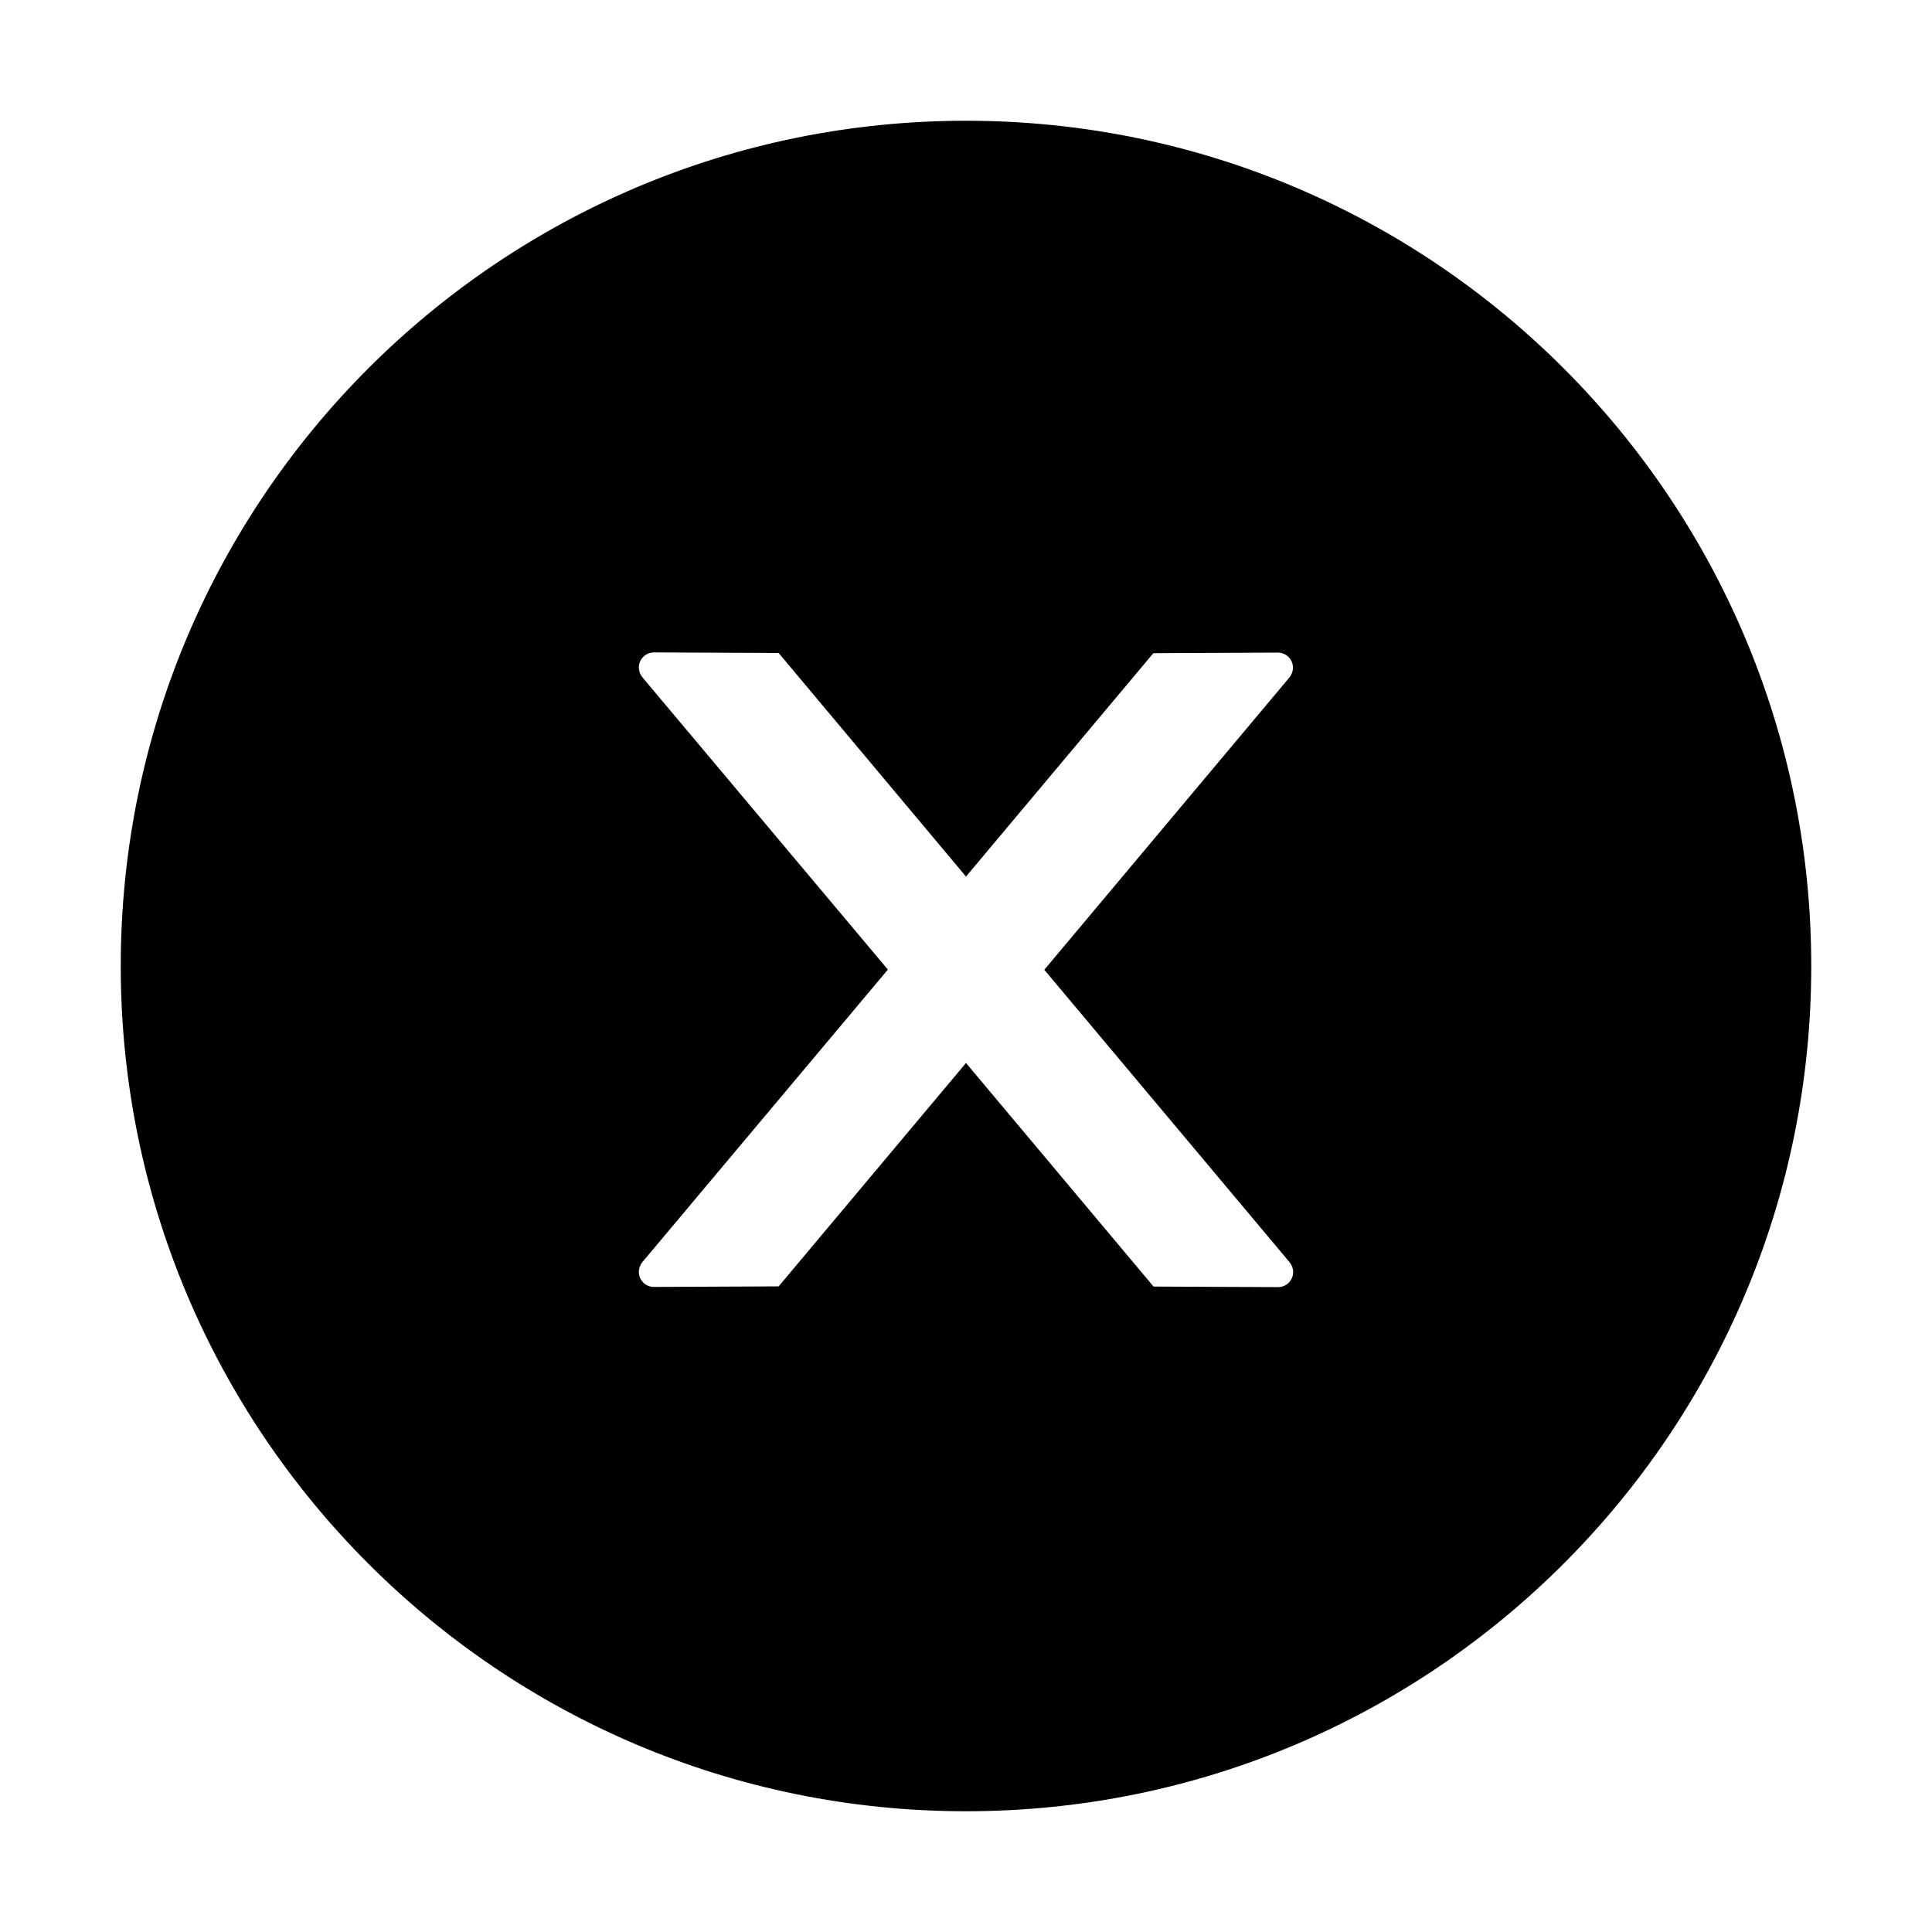
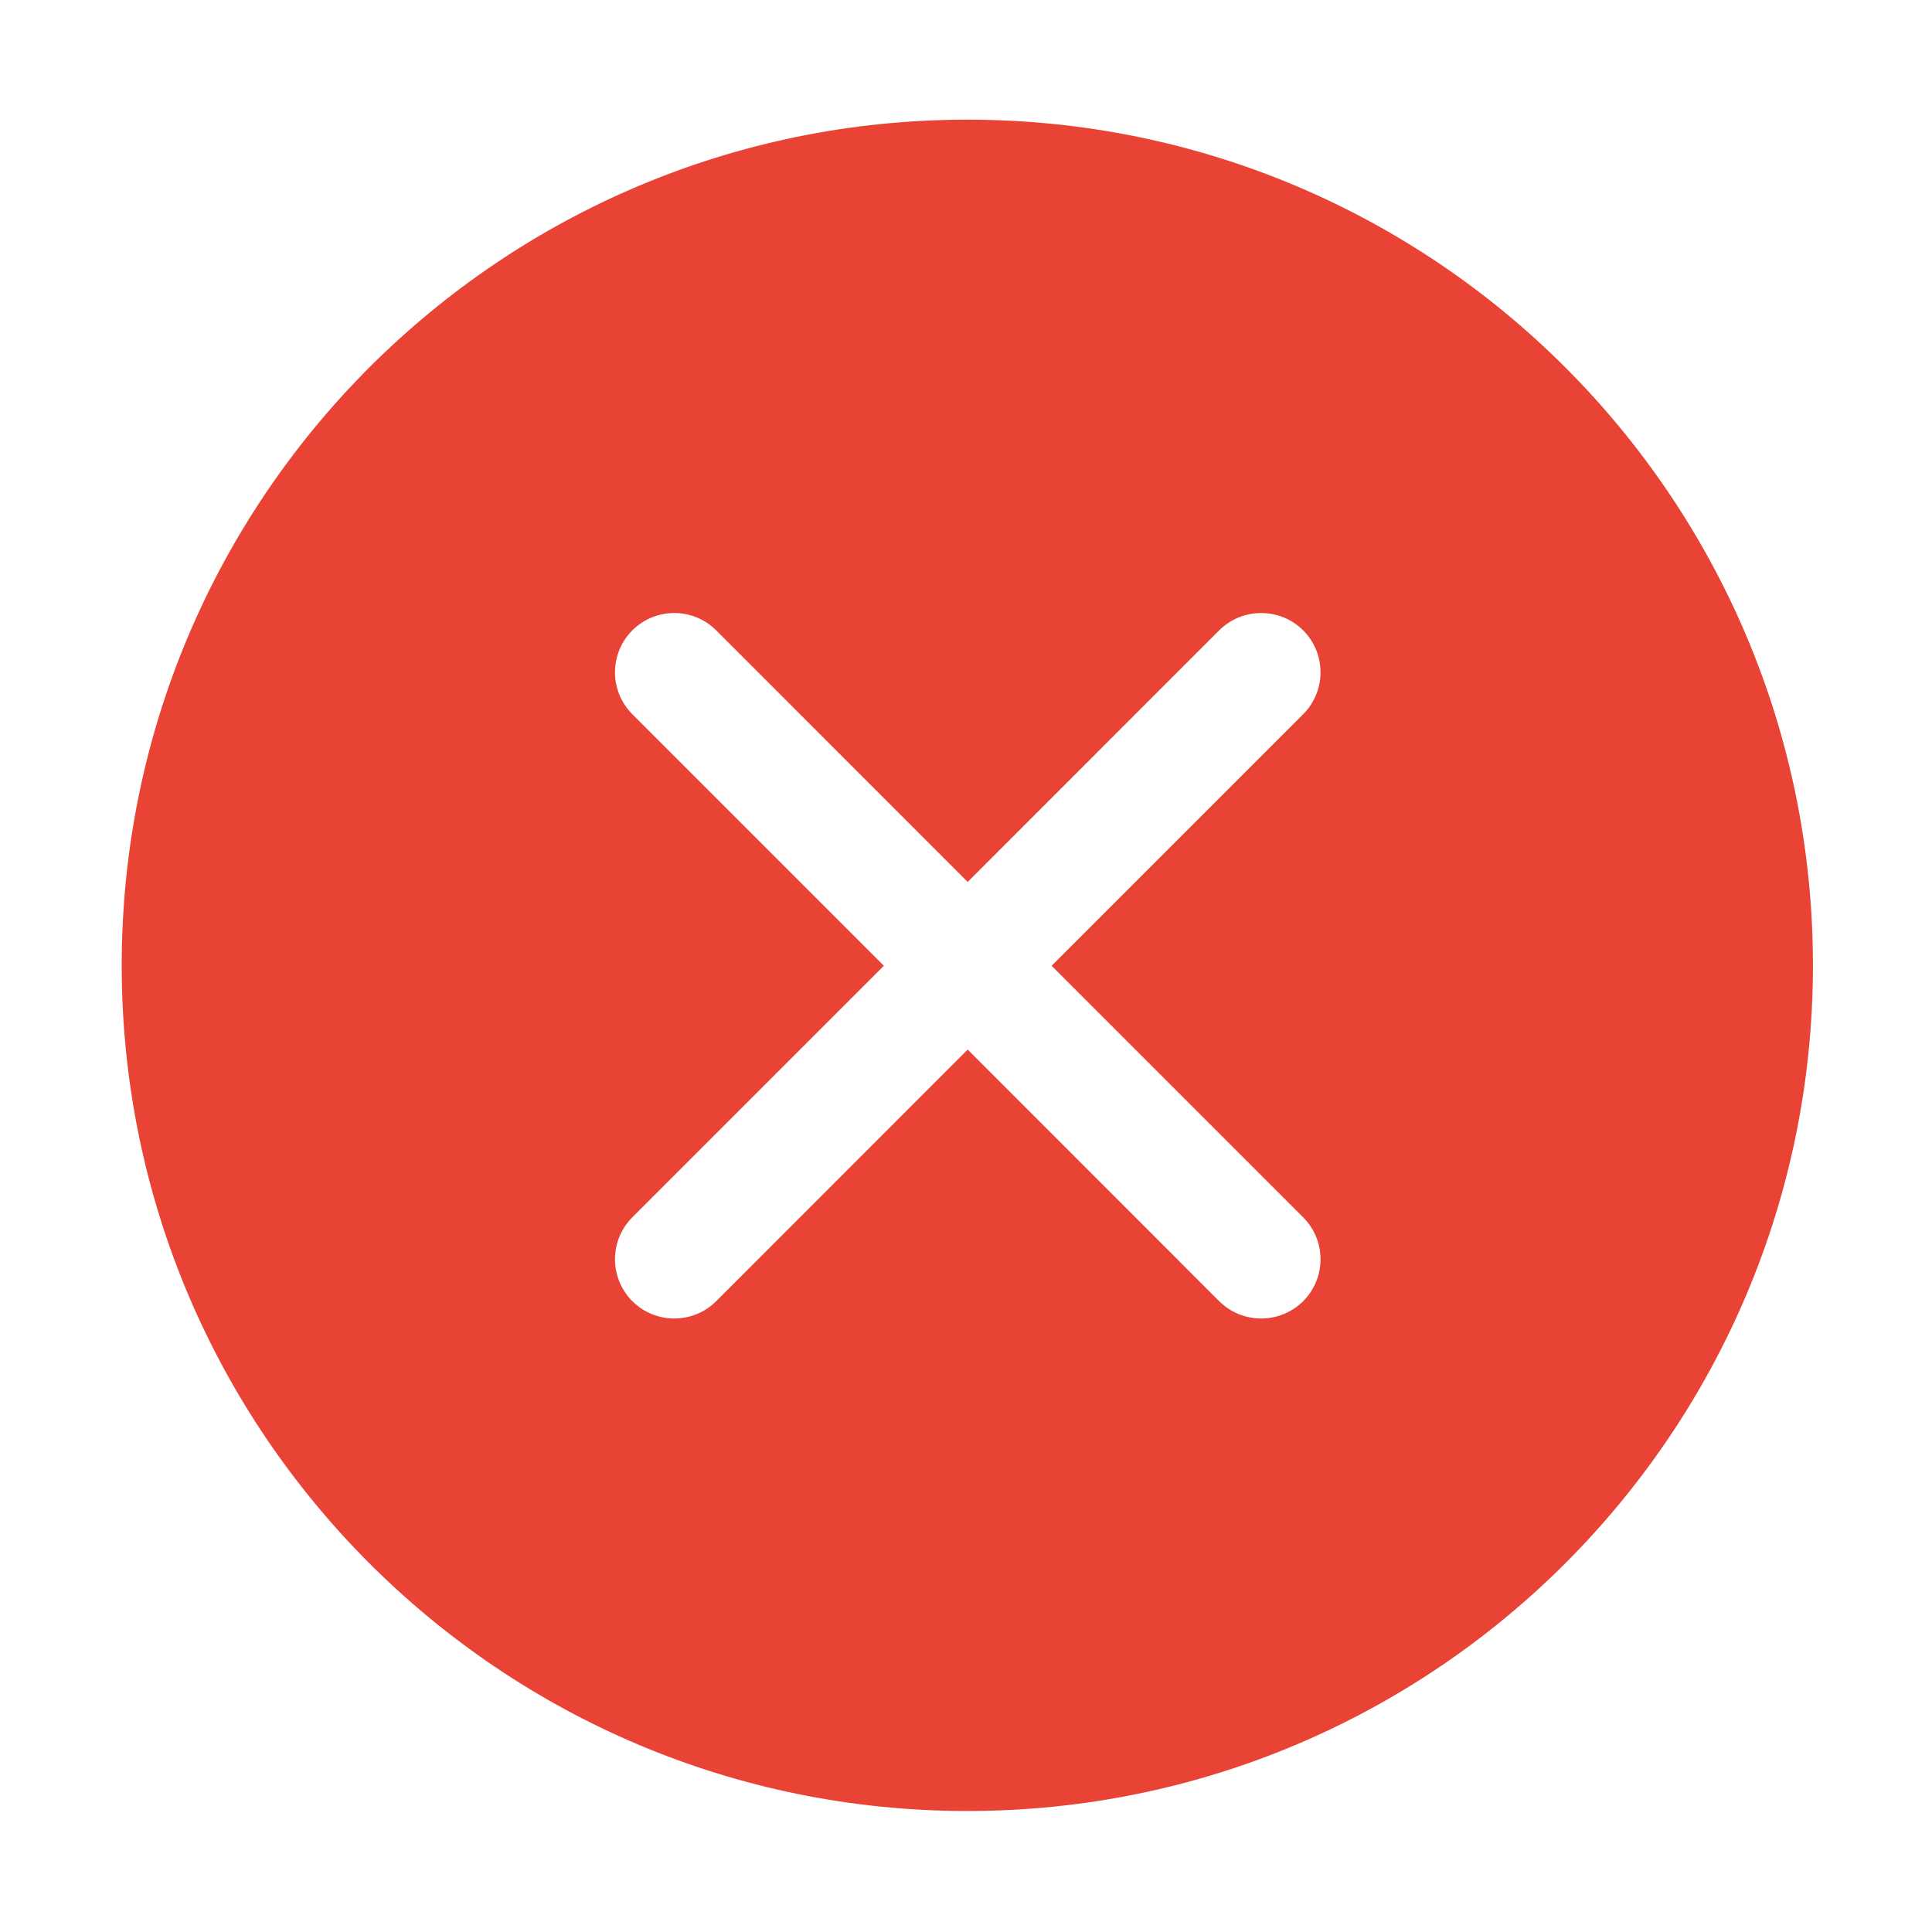
- <svg xmlns="http://www.w3.org/2000/svg" class="icon" viewBox="0 0 1024 1024" width="200" height="200">
-   <defs>
-     <style />
-   </defs>
-   <path d="M512 64C264.6 64 64 264.6 64 512s200.6 448 448 448 448-200.6 448-448S759.4 64 512 64zm165.4 618.2l-66-.3L512 563.4l-99.3 118.4-66.1.3c-4.4 0-8-3.5-8-8 0-1.9.7-3.7 1.9-5.2l130.1-155L340.5 359a8.32 8.32 0 01-1.9-5.2c0-4.4 3.6-8 8-8l66.1.3L512 464.6l99.3-118.4 66-.3c4.4 0 8 3.5 8 8 0 1.9-.7 3.7-1.9 5.2L553.5 514l130 155c1.2 1.5 1.9 3.3 1.9 5.2 0 4.4-3.6 8-8 8z" />
+ <svg xmlns="http://www.w3.org/2000/svg" width="16px" height="16px" viewBox="0 0 16 16" version="1.1">
+   <g stroke="none" stroke-width="1" fill="none" fill-rule="evenodd">
+     <g transform="translate(-749, -203)" fill="#E84335" fill-rule="nonzero">
+       <g transform="translate(16, 128)">
+         <g transform="translate(715, 74)">
+           <g transform="translate(18, 1)">
+             <rect opacity="0" x="0" y="0" width="16" height="16" />
+             <path d="M8.011,0.991 C4.143,0.991 1.008,4.127 1.008,7.995 C1.008,11.862 4.143,14.998 8.011,14.998 C11.879,14.998 15.014,11.862 15.014,7.995 C15.014,4.127 11.879,0.991 8.011,0.991 Z M10.792,10.081 C10.984,10.273 10.984,10.584 10.792,10.776 C10.6,10.967 10.289,10.967 10.097,10.776 L8.014,8.692 L5.931,10.776 C5.739,10.967 5.429,10.967 5.237,10.776 C5.045,10.584 5.045,10.273 5.237,10.081 L7.32,7.998 L5.237,5.915 C5.045,5.723 5.045,5.412 5.237,5.22 C5.429,5.029 5.739,5.029 5.931,5.22 L8.014,7.304 L10.097,5.22 C10.289,5.029 10.6,5.029 10.792,5.22 C10.984,5.412 10.984,5.723 10.792,5.915 L8.709,7.998 L10.792,10.081 L10.792,10.081 Z" />
+           </g>
+         </g>
+       </g>
+     </g>
+   </g>
</svg>
